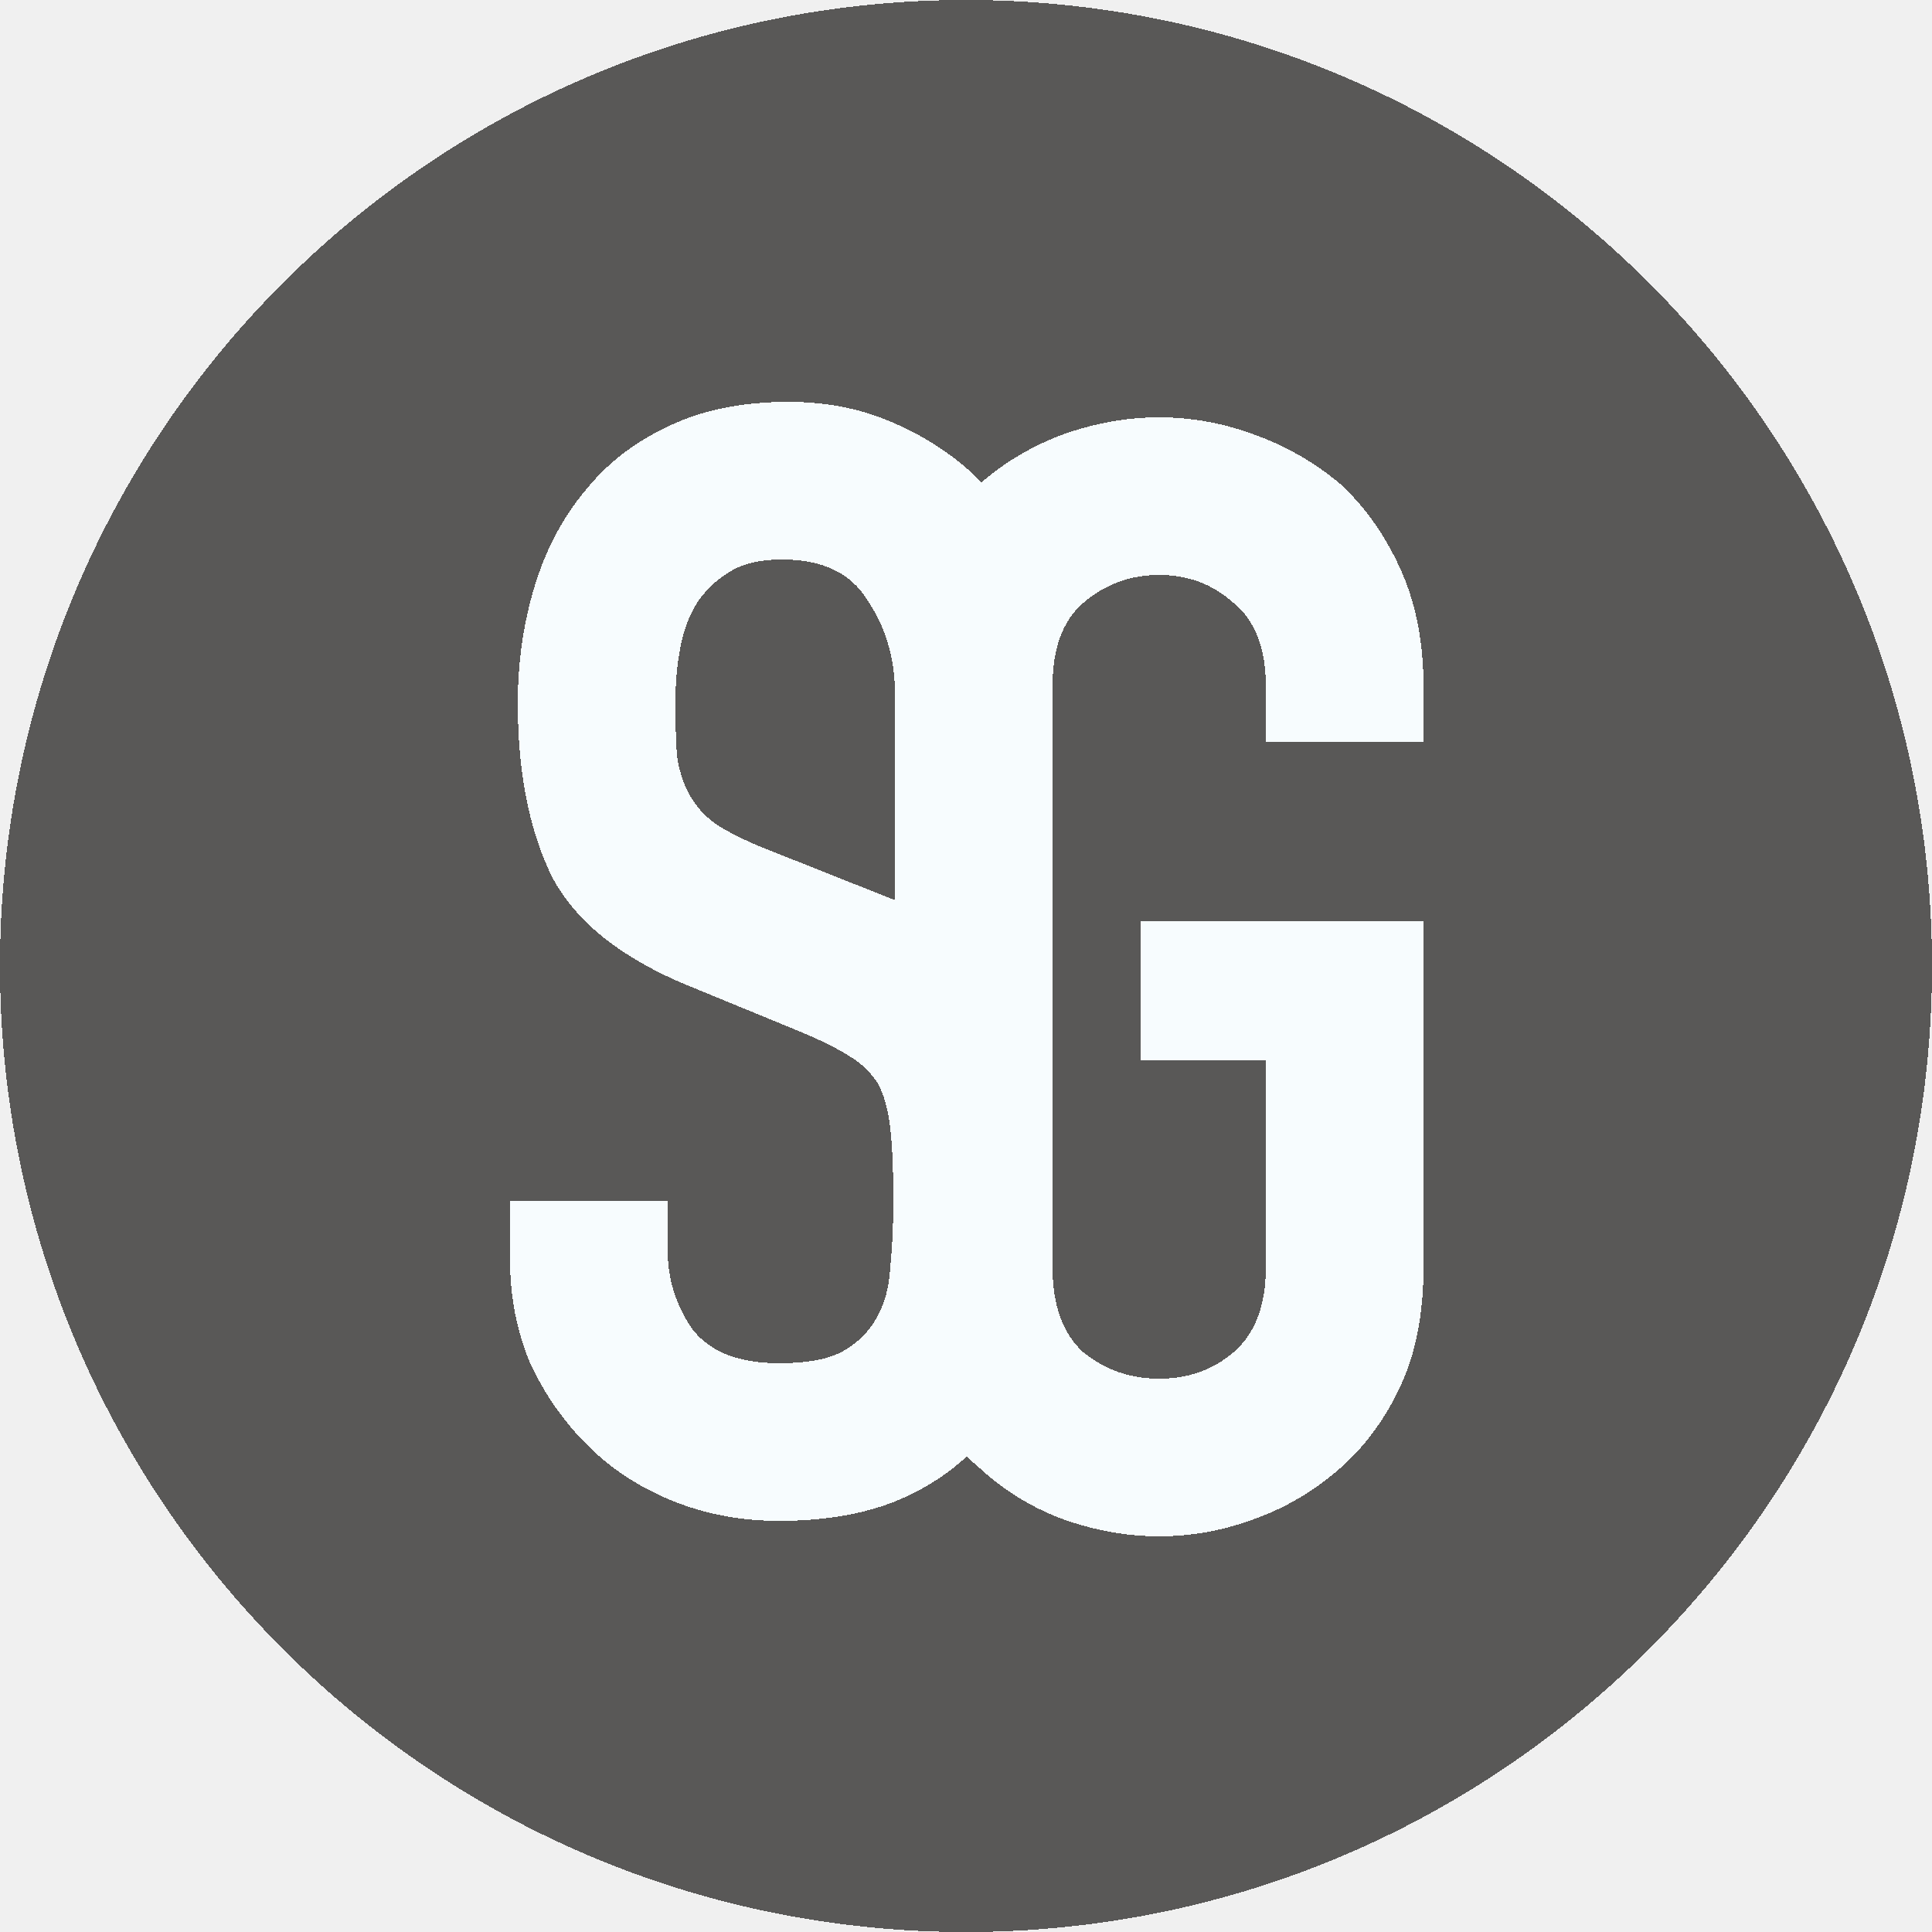
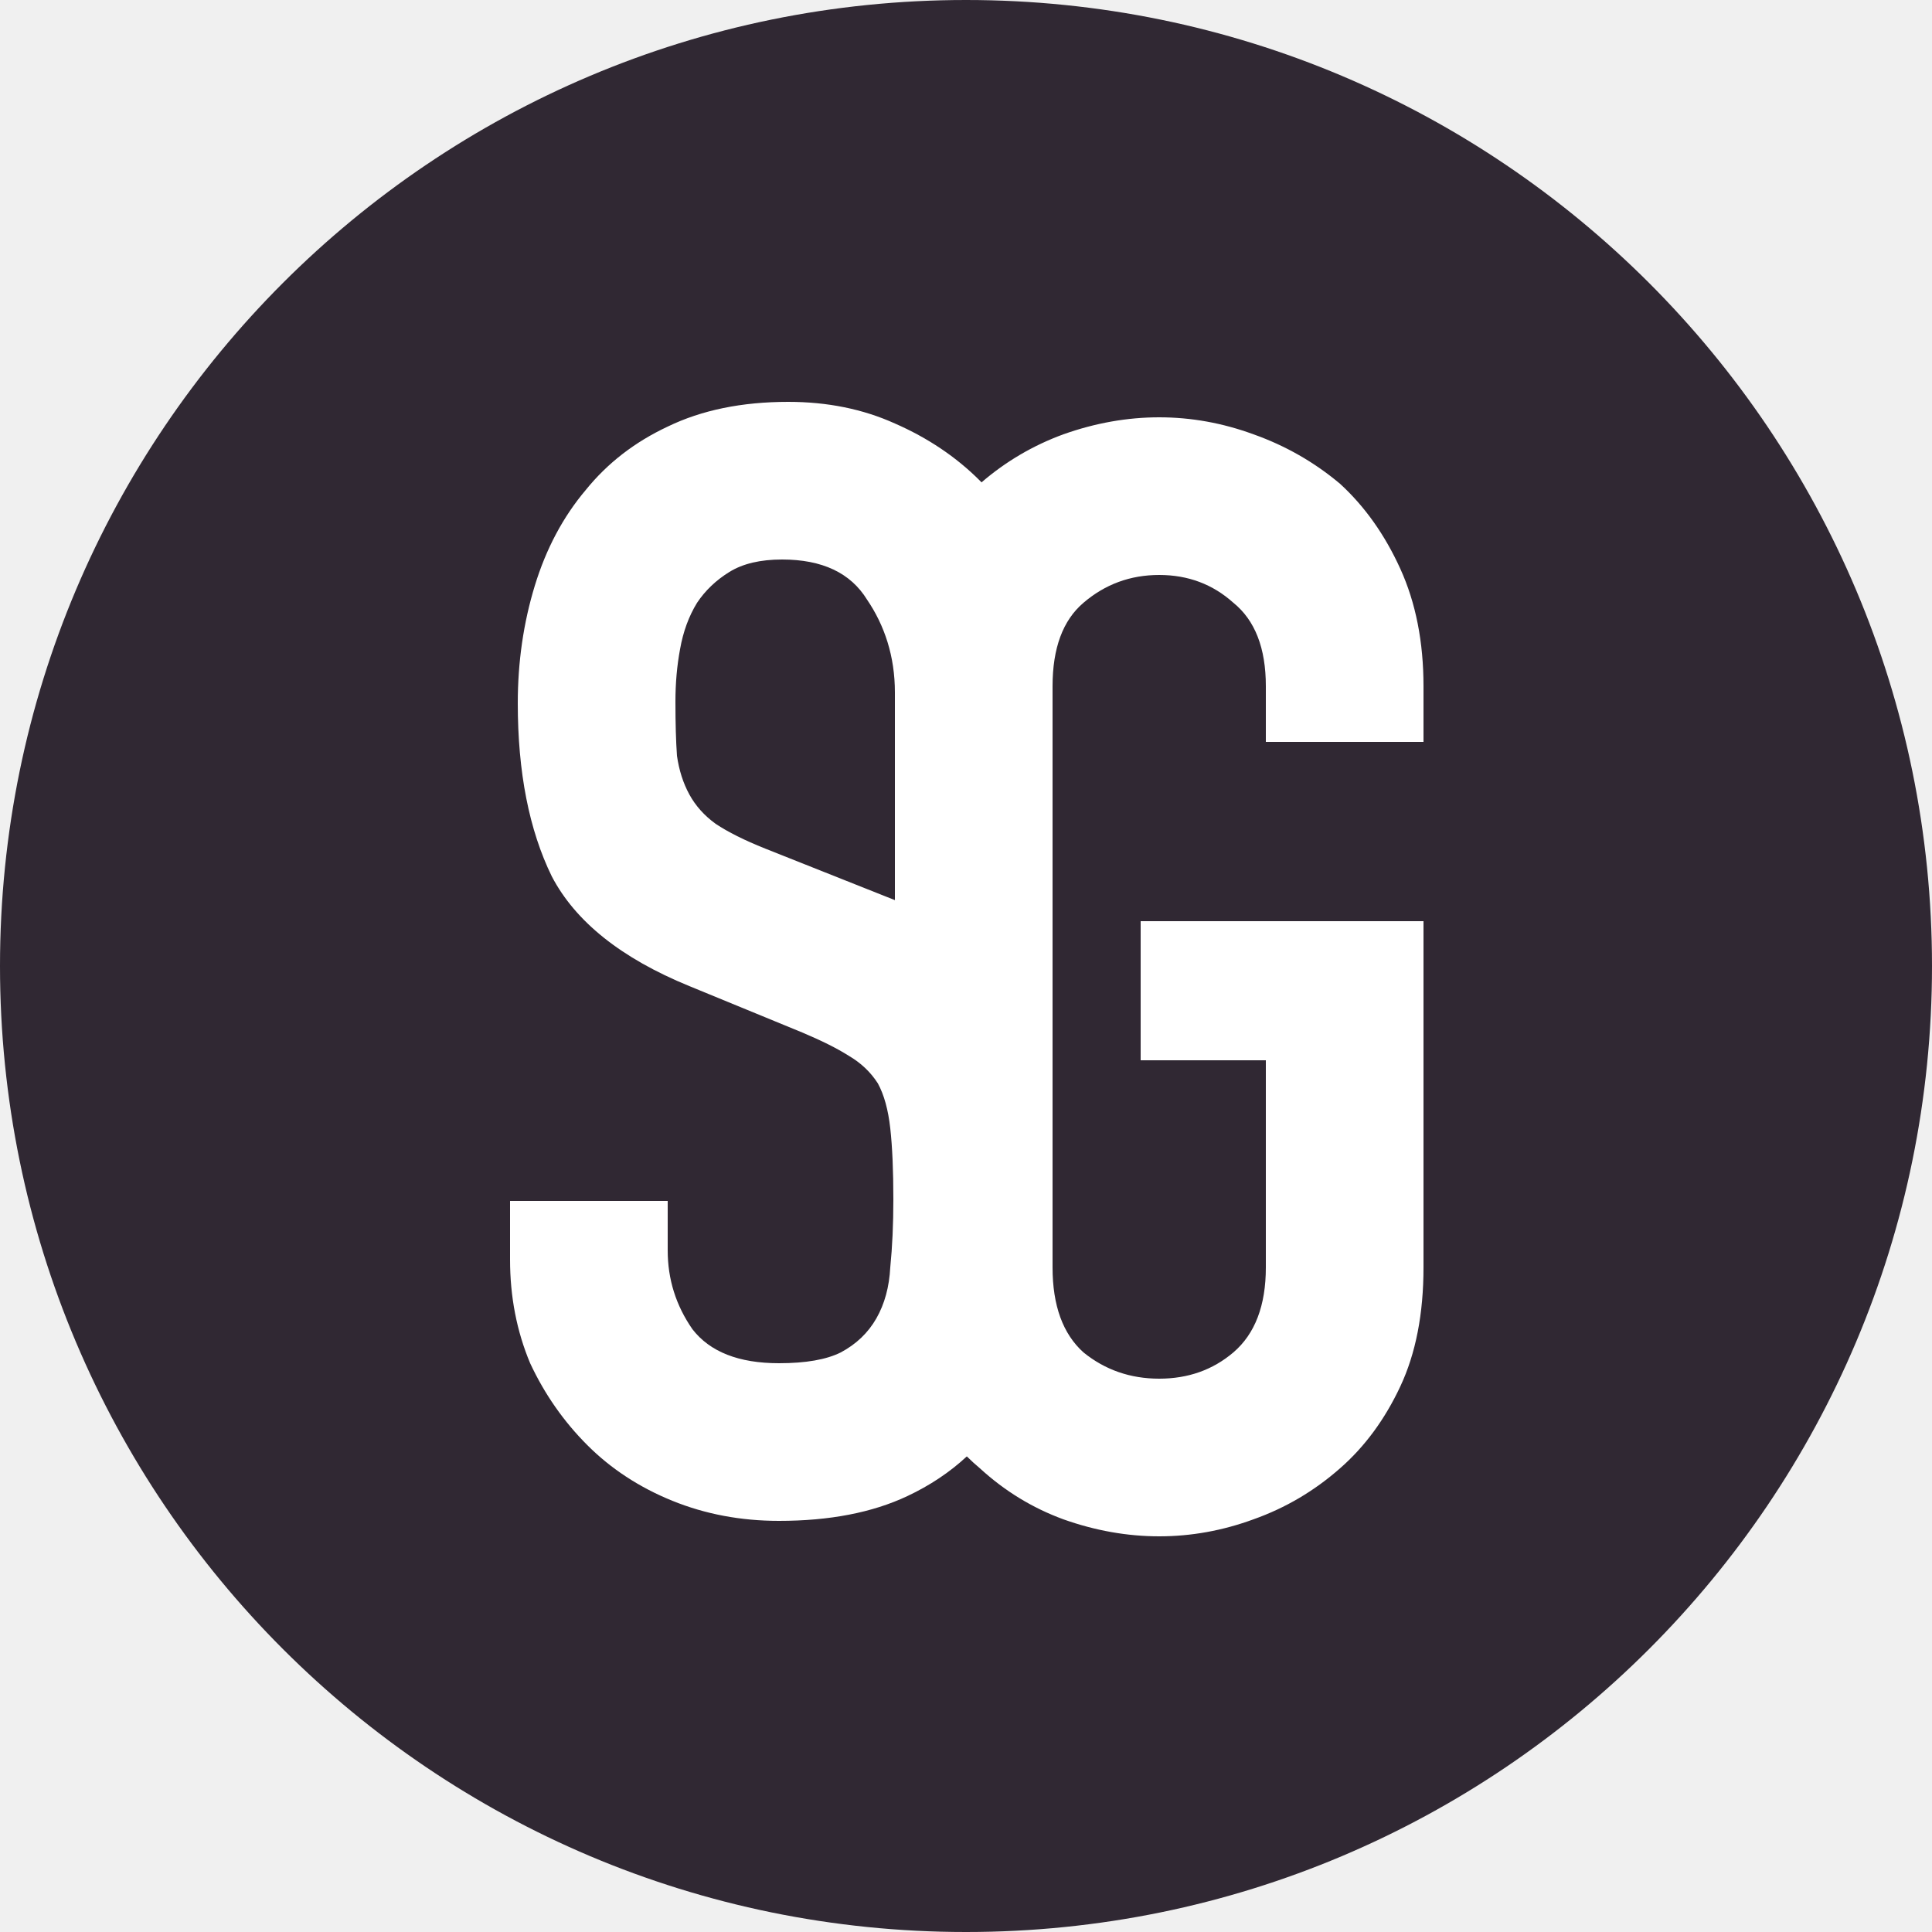
- <svg xmlns="http://www.w3.org/2000/svg" width="250" height="250" viewBox="0 0 250 250" fill="none" style="shape-rendering:optimizeSpeed;">
-   <path d="M250 125C250 194.036 194.036 250 125 250C55.964 250 0 194.036 0 125C0 55.964 55.964 0 125 0C194.036 0 250 55.964 250 125Z" fill="#595857" />
-   <path fill-rule="evenodd" clip-rule="evenodd" d="M125.107 188.458C122.9 190.507 120.331 192.221 117.4 193.6C112.867 195.733 107.333 196.8 100.8 196.8C95.867 196.8 91.267 195.933 87 194.2C82.733 192.467 79.067 190.067 76 187C72.933 183.933 70.467 180.4 68.6 176.4C66.867 172.267 66 167.8 66 163V155.4H86.4V161.8C86.4 165.533 87.467 168.933 89.6 172C91.867 174.933 95.6 176.4 100.8 176.4C104.267 176.4 106.933 175.933 108.8 175C110.8 173.933 112.333 172.467 113.4 170.6C114.467 168.733 115.067 166.533 115.2 164C115.467 161.333 115.6 158.4 115.6 155.2C115.6 151.467 115.467 148.4 115.2 146C114.933 143.6 114.4 141.667 113.6 140.2C112.667 138.733 111.4 137.533 109.8 136.6C108.333 135.667 106.333 134.667 103.8 133.6L89.2 127.6C80.4 124 74.467 119.267 71.4 113.4C68.467 107.4 67 99.933 67 91C67 85.667 67.733 80.6 69.2 75.8C70.667 71 72.867 66.867 75.8 63.4C78.6 59.933 82.133 57.2 86.4 55.2C90.8 53.067 96 52 102 52C107.067 52 111.667 52.933 115.8 54.8C120.067 56.667 123.733 59.133 126.8 62.2C126.87 62.273 126.939 62.346 127.008 62.419C130.156 59.708 133.687 57.635 137.6 56.2C141.733 54.733 145.867 54 150 54C154.133 54 158.2 54.733 162.2 56.2C166.333 57.667 170.067 59.8 173.4 62.6C176.6 65.533 179.2 69.2 181.2 73.6C183.2 78 184.2 83.067 184.2 88.8V96H163.8V88.8C163.8 83.867 162.4 80.267 159.6 78C156.933 75.6 153.733 74.4 150 74.4C146.267 74.4 143 75.6 140.2 78C137.533 80.267 136.2 83.867 136.2 88.8V164C136.2 168.933 137.533 172.6 140.2 175C143 177.267 146.267 178.4 150 178.4C153.733 178.4 156.933 177.267 159.6 175C162.4 172.6 163.8 168.933 163.8 164V137.2H147.6V119.2H184.2V164C184.2 170 183.2 175.133 181.2 179.4C179.2 183.667 176.6 187.2 173.4 190C170.067 192.933 166.333 195.133 162.2 196.6C158.2 198.067 154.133 198.8 150 198.8C145.867 198.8 141.733 198.067 137.6 196.6C133.6 195.133 130 192.933 126.8 190C126.215 189.509 125.651 188.995 125.107 188.458ZM115.8 94.2V89.6C115.8 84.933 114.467 80.933 112.2 77.6C110.067 74.133 106.4 72.4 101.2 72.4C98.4 72.4 96.133 72.933 94.4 74C92.667 75.067 91.267 76.4 90.2 78C89.133 79.733 88.4 81.733 88 84C87.6 86.133 87.4 88.4 87.4 90.8C87.4 93.6 87.467 95.933 87.6 97.8C87.867 99.667 88.4 101.333 89.2 102.8C90 104.267 91.133 105.533 92.6 106.6C94.2 107.667 96.333 108.733 99 109.8L114.6 116C115.007 116.156 115.407 116.314 115.8 116.475V94.2Z" fill="#F7FCFE" />
+ <svg xmlns="http://www.w3.org/2000/svg" width="250" height="250" viewBox="0 0 250 250" fill="none">
+   <path d="M250 125C250 194.036 194.036 250 125 250C55.964 250 0 194.036 0 125C0 55.964 55.964 0 125 0C194.036 0 250 55.964 250 125Z" fill="#302833" />
+   <path fill-rule="evenodd" clip-rule="evenodd" d="M125.107 188.458C122.9 190.507 120.331 192.221 117.4 193.6C112.867 195.733 107.333 196.8 100.8 196.8C95.867 196.8 91.267 195.933 87 194.2C82.733 192.467 79.067 190.067 76 187C72.933 183.933 70.467 180.4 68.6 176.4C66.867 172.267 66 167.8 66 163V155.4H86.4V161.8C86.4 165.533 87.467 168.933 89.6 172C91.867 174.933 95.6 176.4 100.8 176.4C104.267 176.4 106.933 175.933 108.8 175C110.8 173.933 112.333 172.467 113.4 170.6C114.467 168.733 115.067 166.533 115.2 164C115.467 161.333 115.6 158.4 115.6 155.2C115.6 151.467 115.467 148.4 115.2 146C114.933 143.6 114.4 141.667 113.6 140.2C112.667 138.733 111.4 137.533 109.8 136.6C108.333 135.667 106.333 134.667 103.8 133.6L89.2 127.6C80.4 124 74.467 119.267 71.4 113.4C68.467 107.4 67 99.933 67 91C67 85.667 67.733 80.6 69.2 75.8C70.667 71 72.867 66.867 75.8 63.4C78.6 59.933 82.133 57.2 86.4 55.2C90.8 53.067 96 52 102 52C107.067 52 111.667 52.933 115.8 54.8C120.067 56.667 123.733 59.133 126.8 62.2C126.87 62.273 126.939 62.346 127.008 62.419C130.156 59.708 133.687 57.635 137.6 56.2C141.733 54.733 145.867 54 150 54C154.133 54 158.2 54.733 162.2 56.2C166.333 57.667 170.067 59.8 173.4 62.6C176.6 65.533 179.2 69.2 181.2 73.6C183.2 78 184.2 83.067 184.2 88.8V96H163.8V88.8C163.8 83.867 162.4 80.267 159.6 78C156.933 75.6 153.733 74.4 150 74.4C146.267 74.4 143 75.6 140.2 78C137.533 80.267 136.2 83.867 136.2 88.8V164C136.2 168.933 137.533 172.6 140.2 175C143 177.267 146.267 178.4 150 178.4C153.733 178.4 156.933 177.267 159.6 175C162.4 172.6 163.8 168.933 163.8 164V137.2H147.6V119.2H184.2V164C184.2 170 183.2 175.133 181.2 179.4C179.2 183.667 176.6 187.2 173.4 190C170.067 192.933 166.333 195.133 162.2 196.6C158.2 198.067 154.133 198.8 150 198.8C145.867 198.8 141.733 198.067 137.6 196.6C133.6 195.133 130 192.933 126.8 190C126.215 189.509 125.651 188.995 125.107 188.458ZM115.8 94.2V89.6C115.8 84.933 114.467 80.933 112.2 77.6C110.067 74.133 106.4 72.4 101.2 72.4C98.4 72.4 96.133 72.933 94.4 74C92.667 75.067 91.267 76.4 90.2 78C89.133 79.733 88.4 81.733 88 84C87.6 86.133 87.4 88.4 87.4 90.8C87.4 93.6 87.467 95.933 87.6 97.8C87.867 99.667 88.4 101.333 89.2 102.8C90 104.267 91.133 105.533 92.6 106.6C94.2 107.667 96.333 108.733 99 109.8L114.6 116C115.007 116.156 115.407 116.314 115.8 116.475V94.2Z" fill="white" />
</svg>
